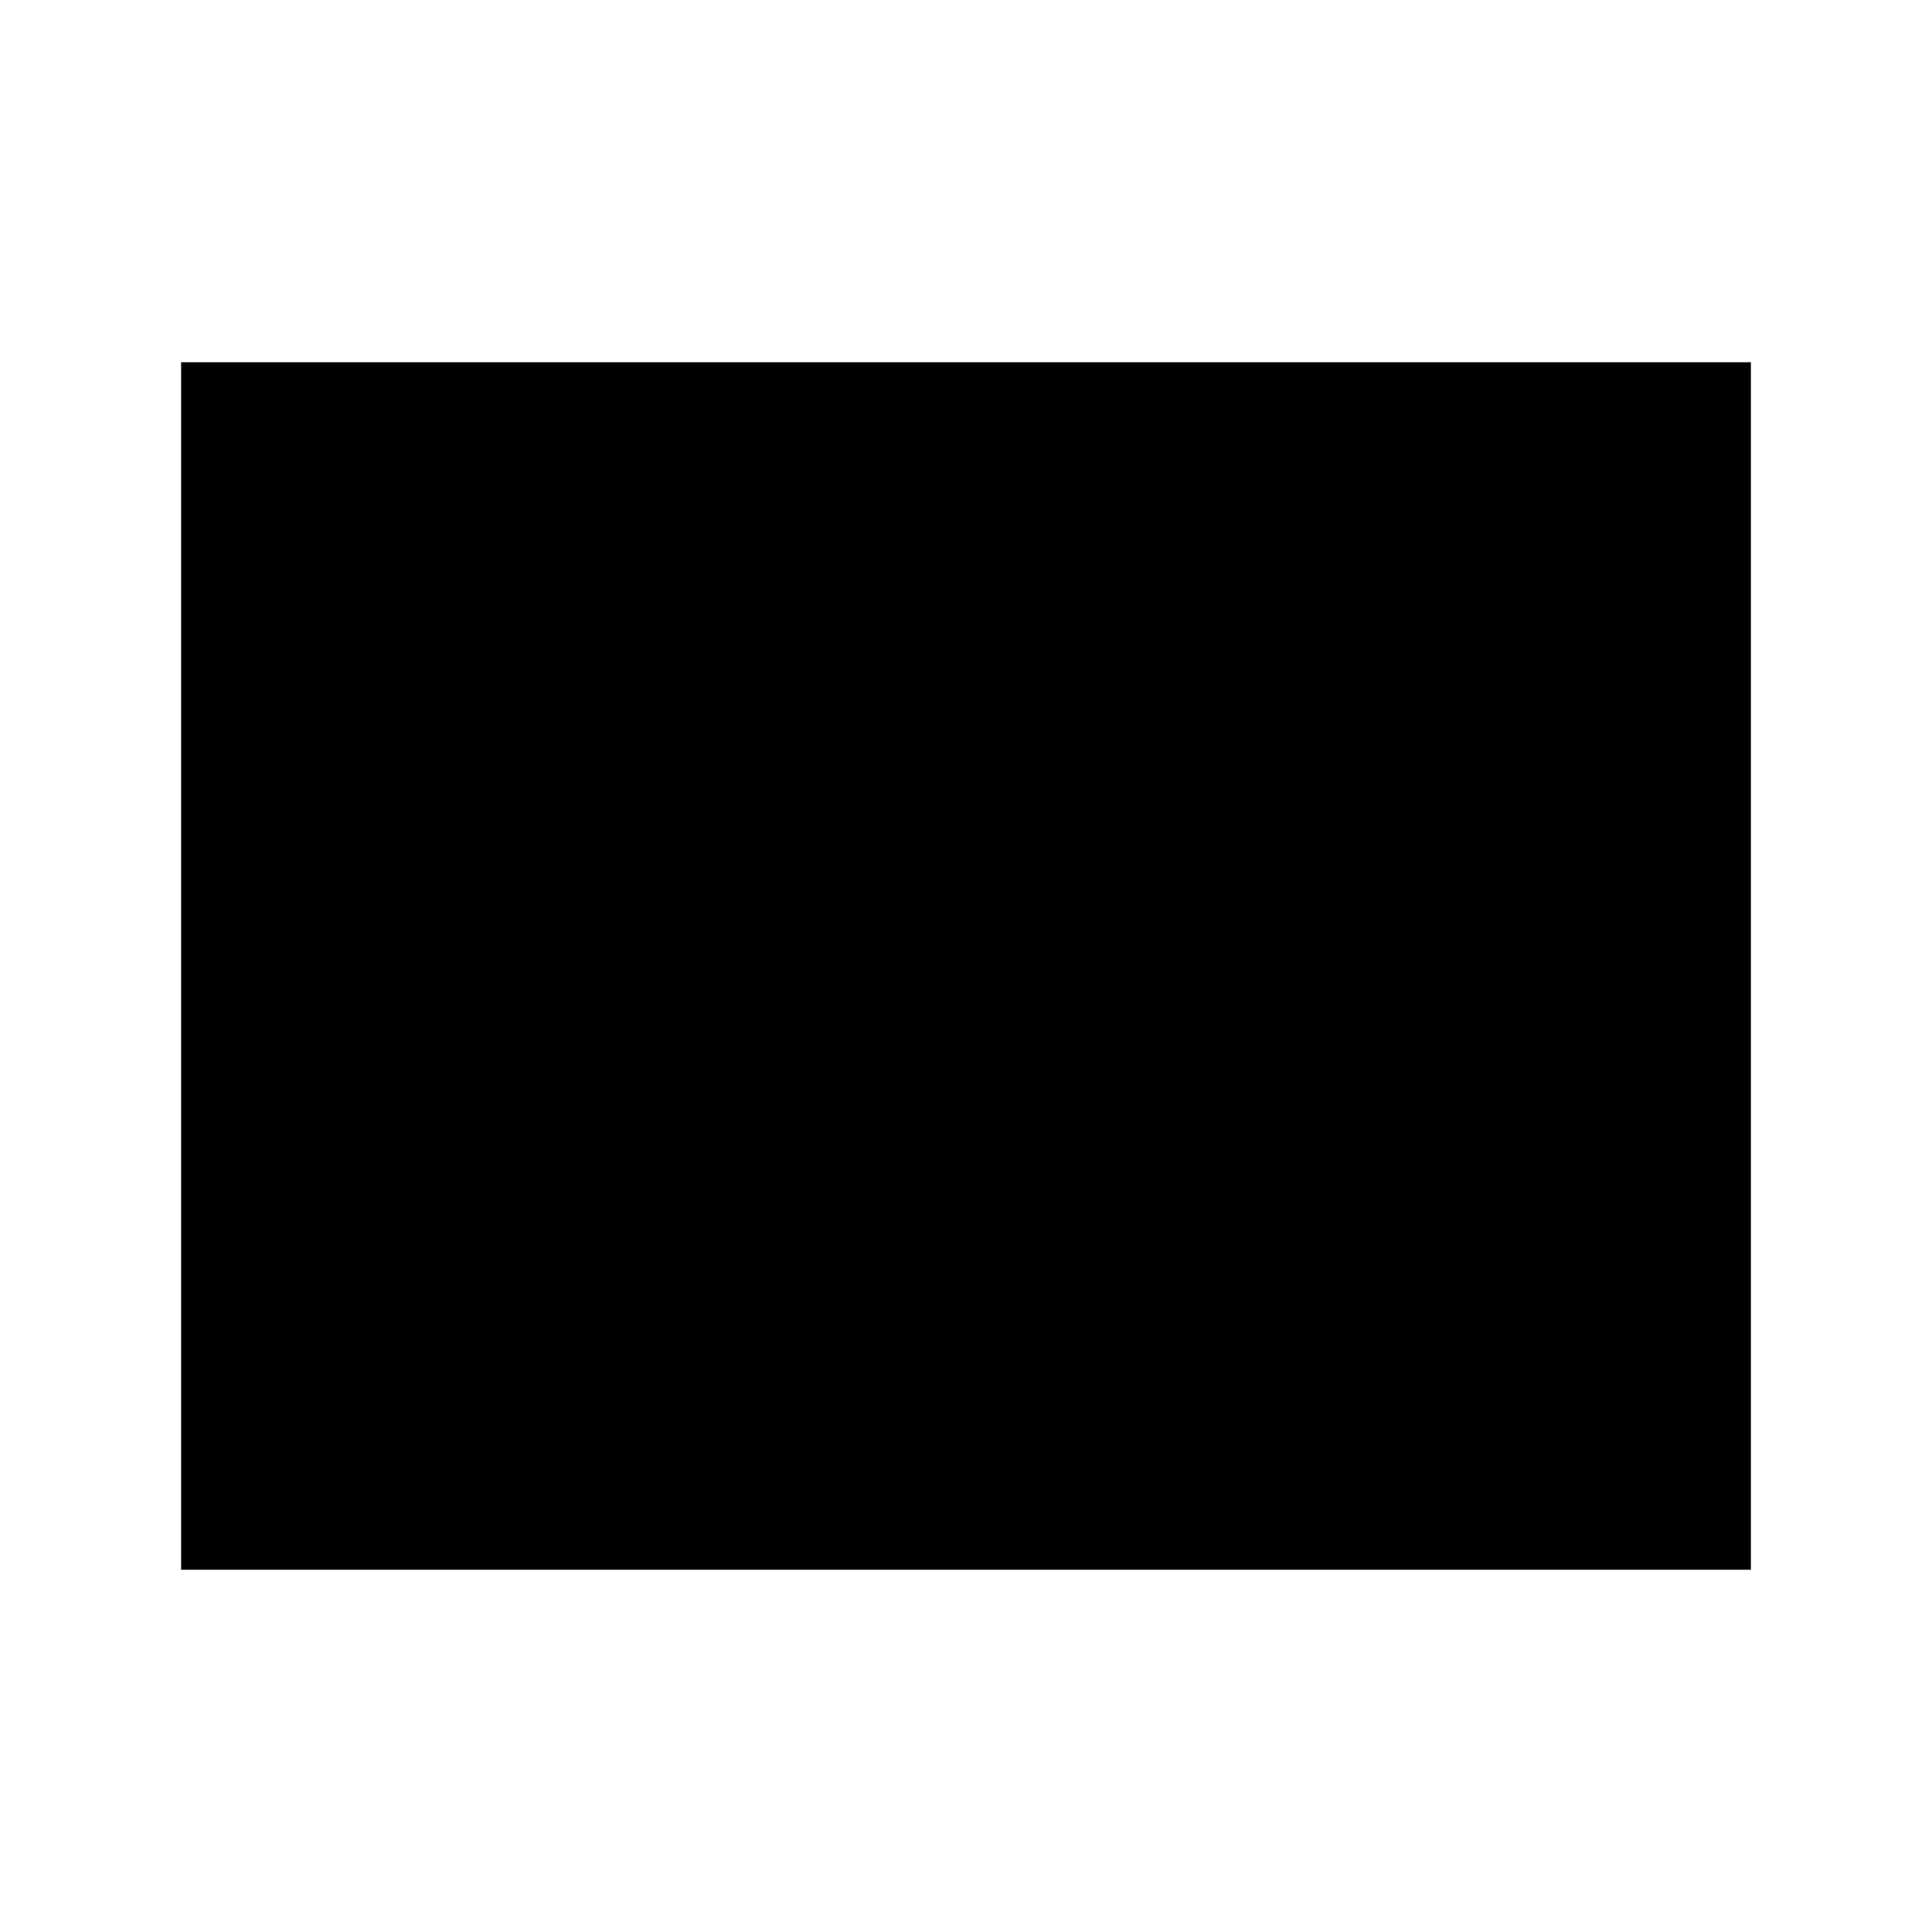
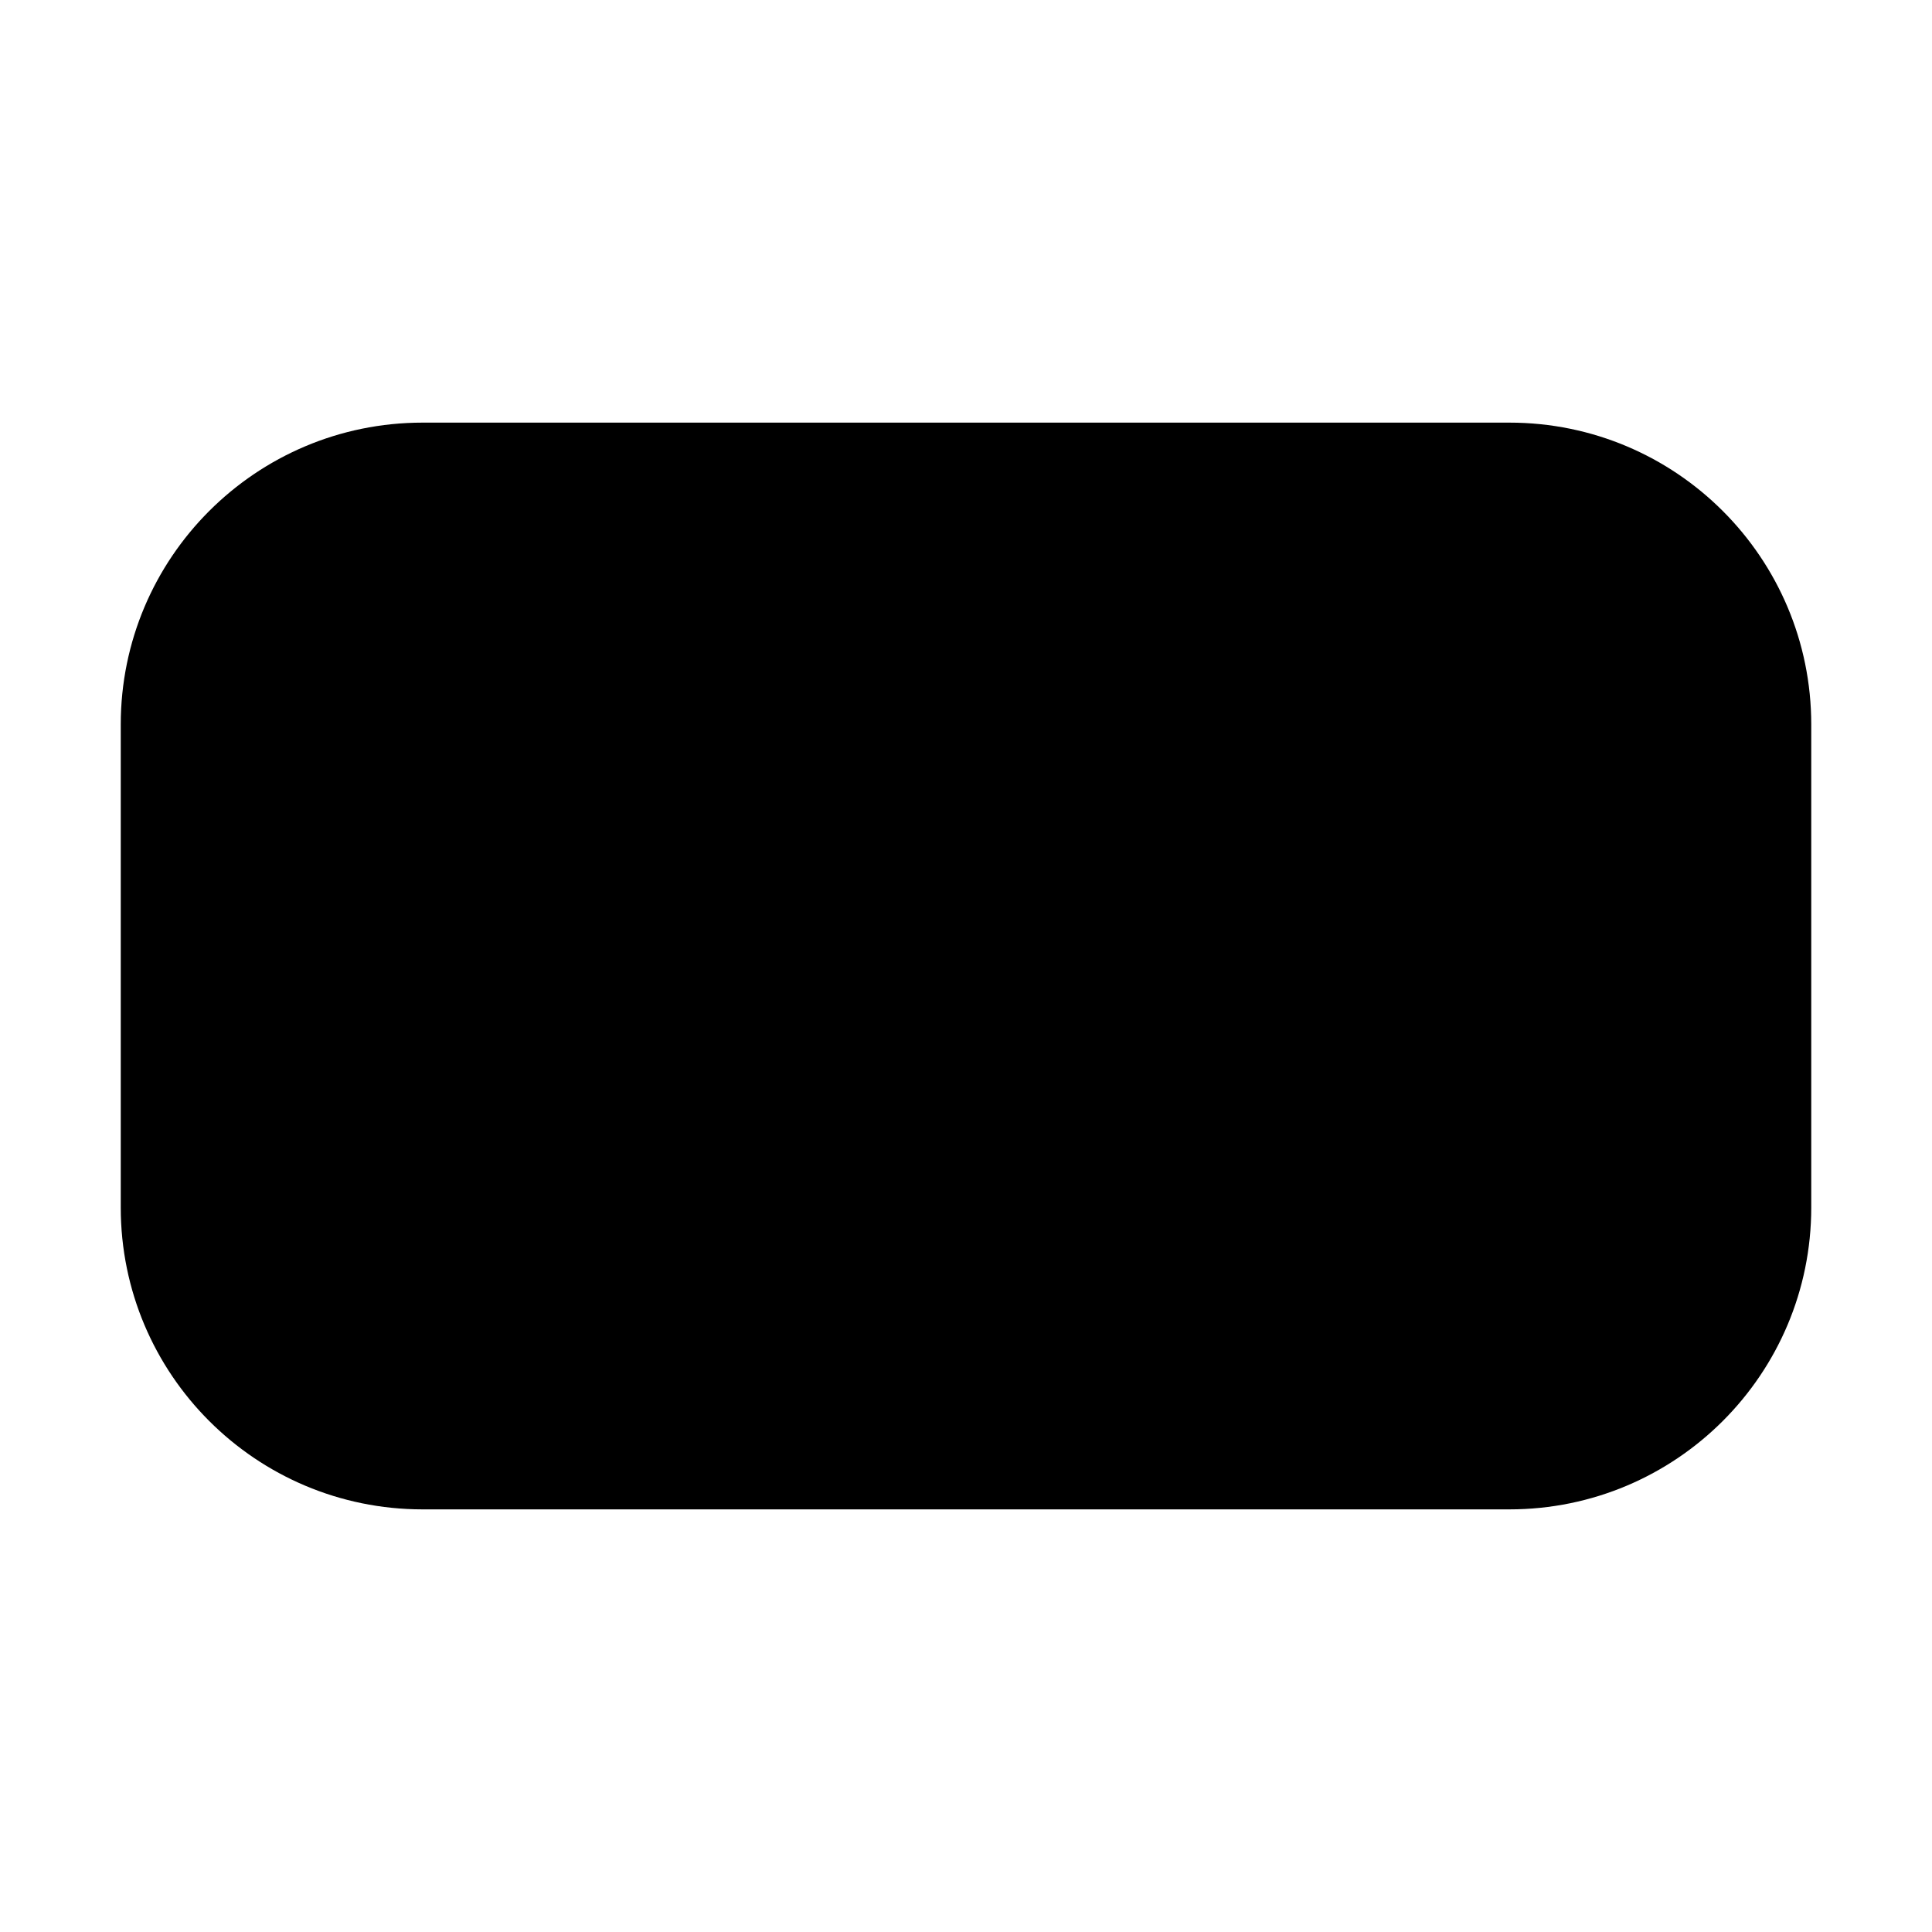
<svg xmlns="http://www.w3.org/2000/svg" width="64px" height="64px" viewBox="0 0 64 64" version="1.1">
-   <rect x="6" y="12" width="52" height="40" fill="param(fill) #A9A9A9" stroke="param(outline) #000000" stroke-width="2" />
-   <line x1="40" y1="12" x2="40" y2="52" stroke="param(outline) #000000" stroke-width="2" />
-   <line x1="6" y1="32" x2="2" y2="32" stroke="param(outline) #000000" stroke-width="2" />
-   <line x1="58" y1="32" x2="62" y2="32" stroke="param(outline) #000000" stroke-width="2" />
+   <rect x="4" y="14" width="56" height="36" rx="10" ry="10" fill="param(fill) #A9A9A9" stroke="param(outline) #000000" stroke-width="3" />
+   <line x1="32" y1="14" x2="32" y2="50" stroke="param(outline) #000000" stroke-width="2" />
+   <circle cx="12" cy="32" r="3" fill="param(outline) #000000" />
+   <circle cx="52" cy="32" r="3" fill="param(outline) #000000" />
</svg>
